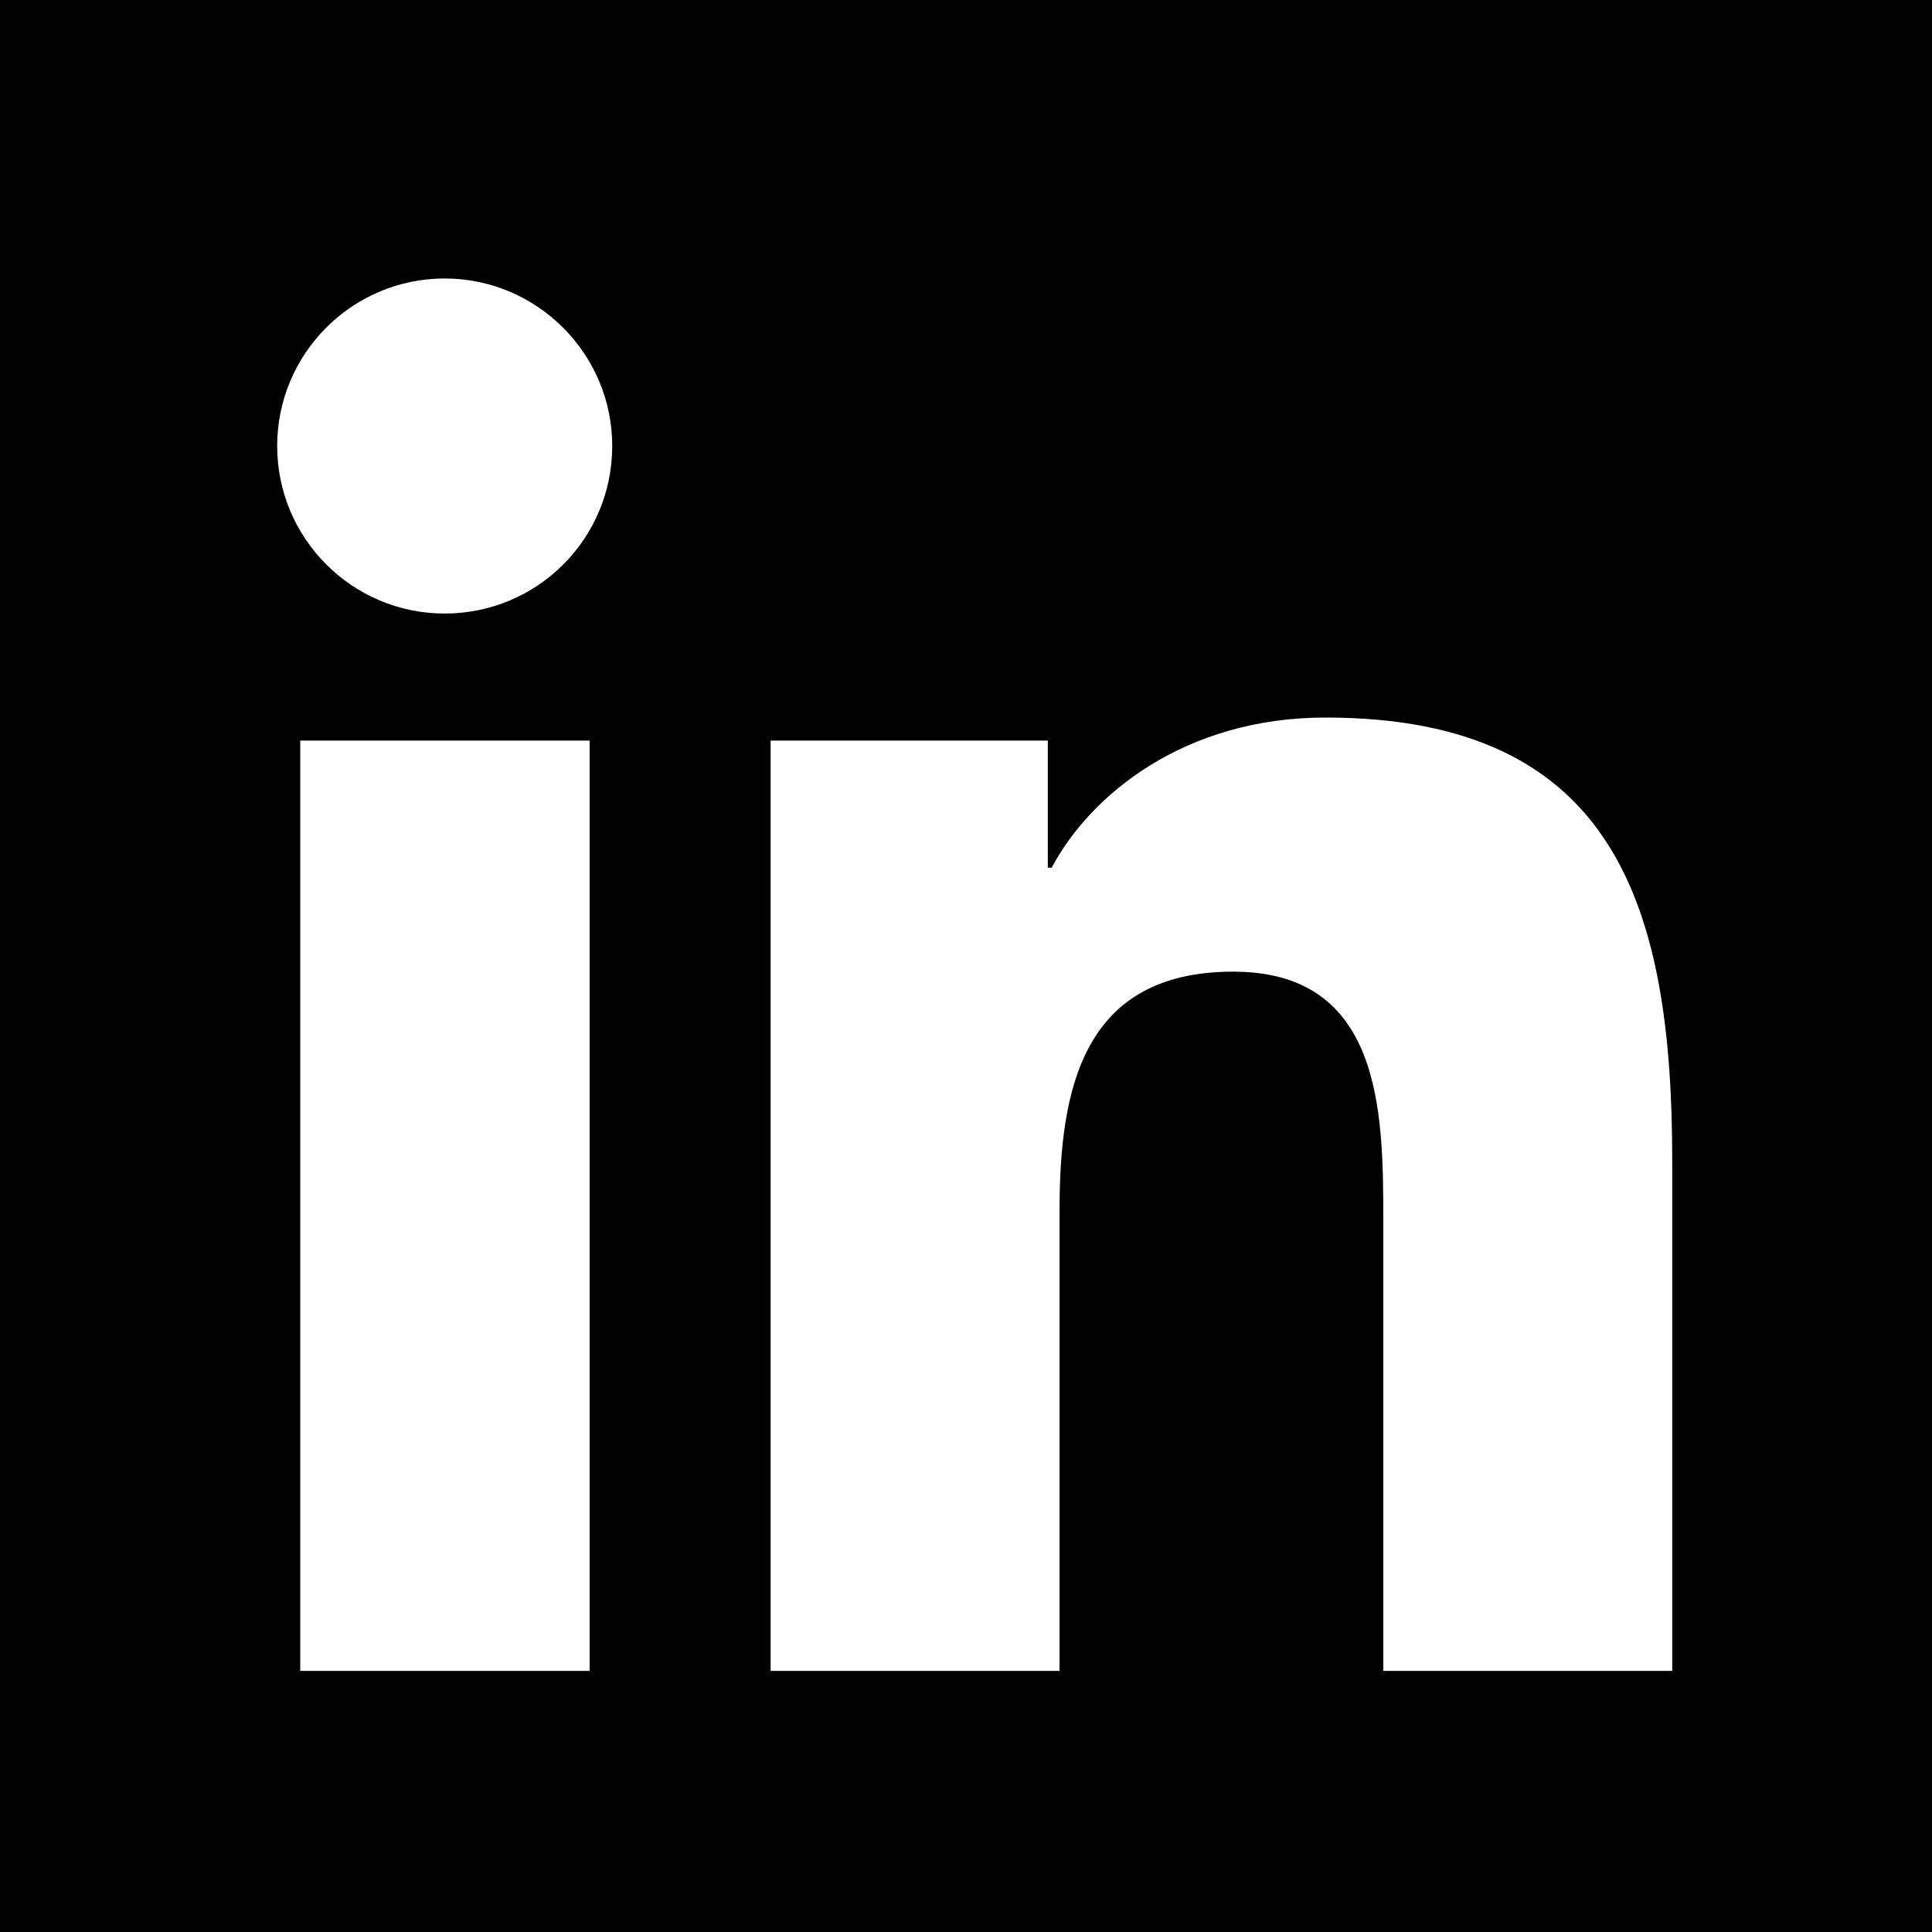
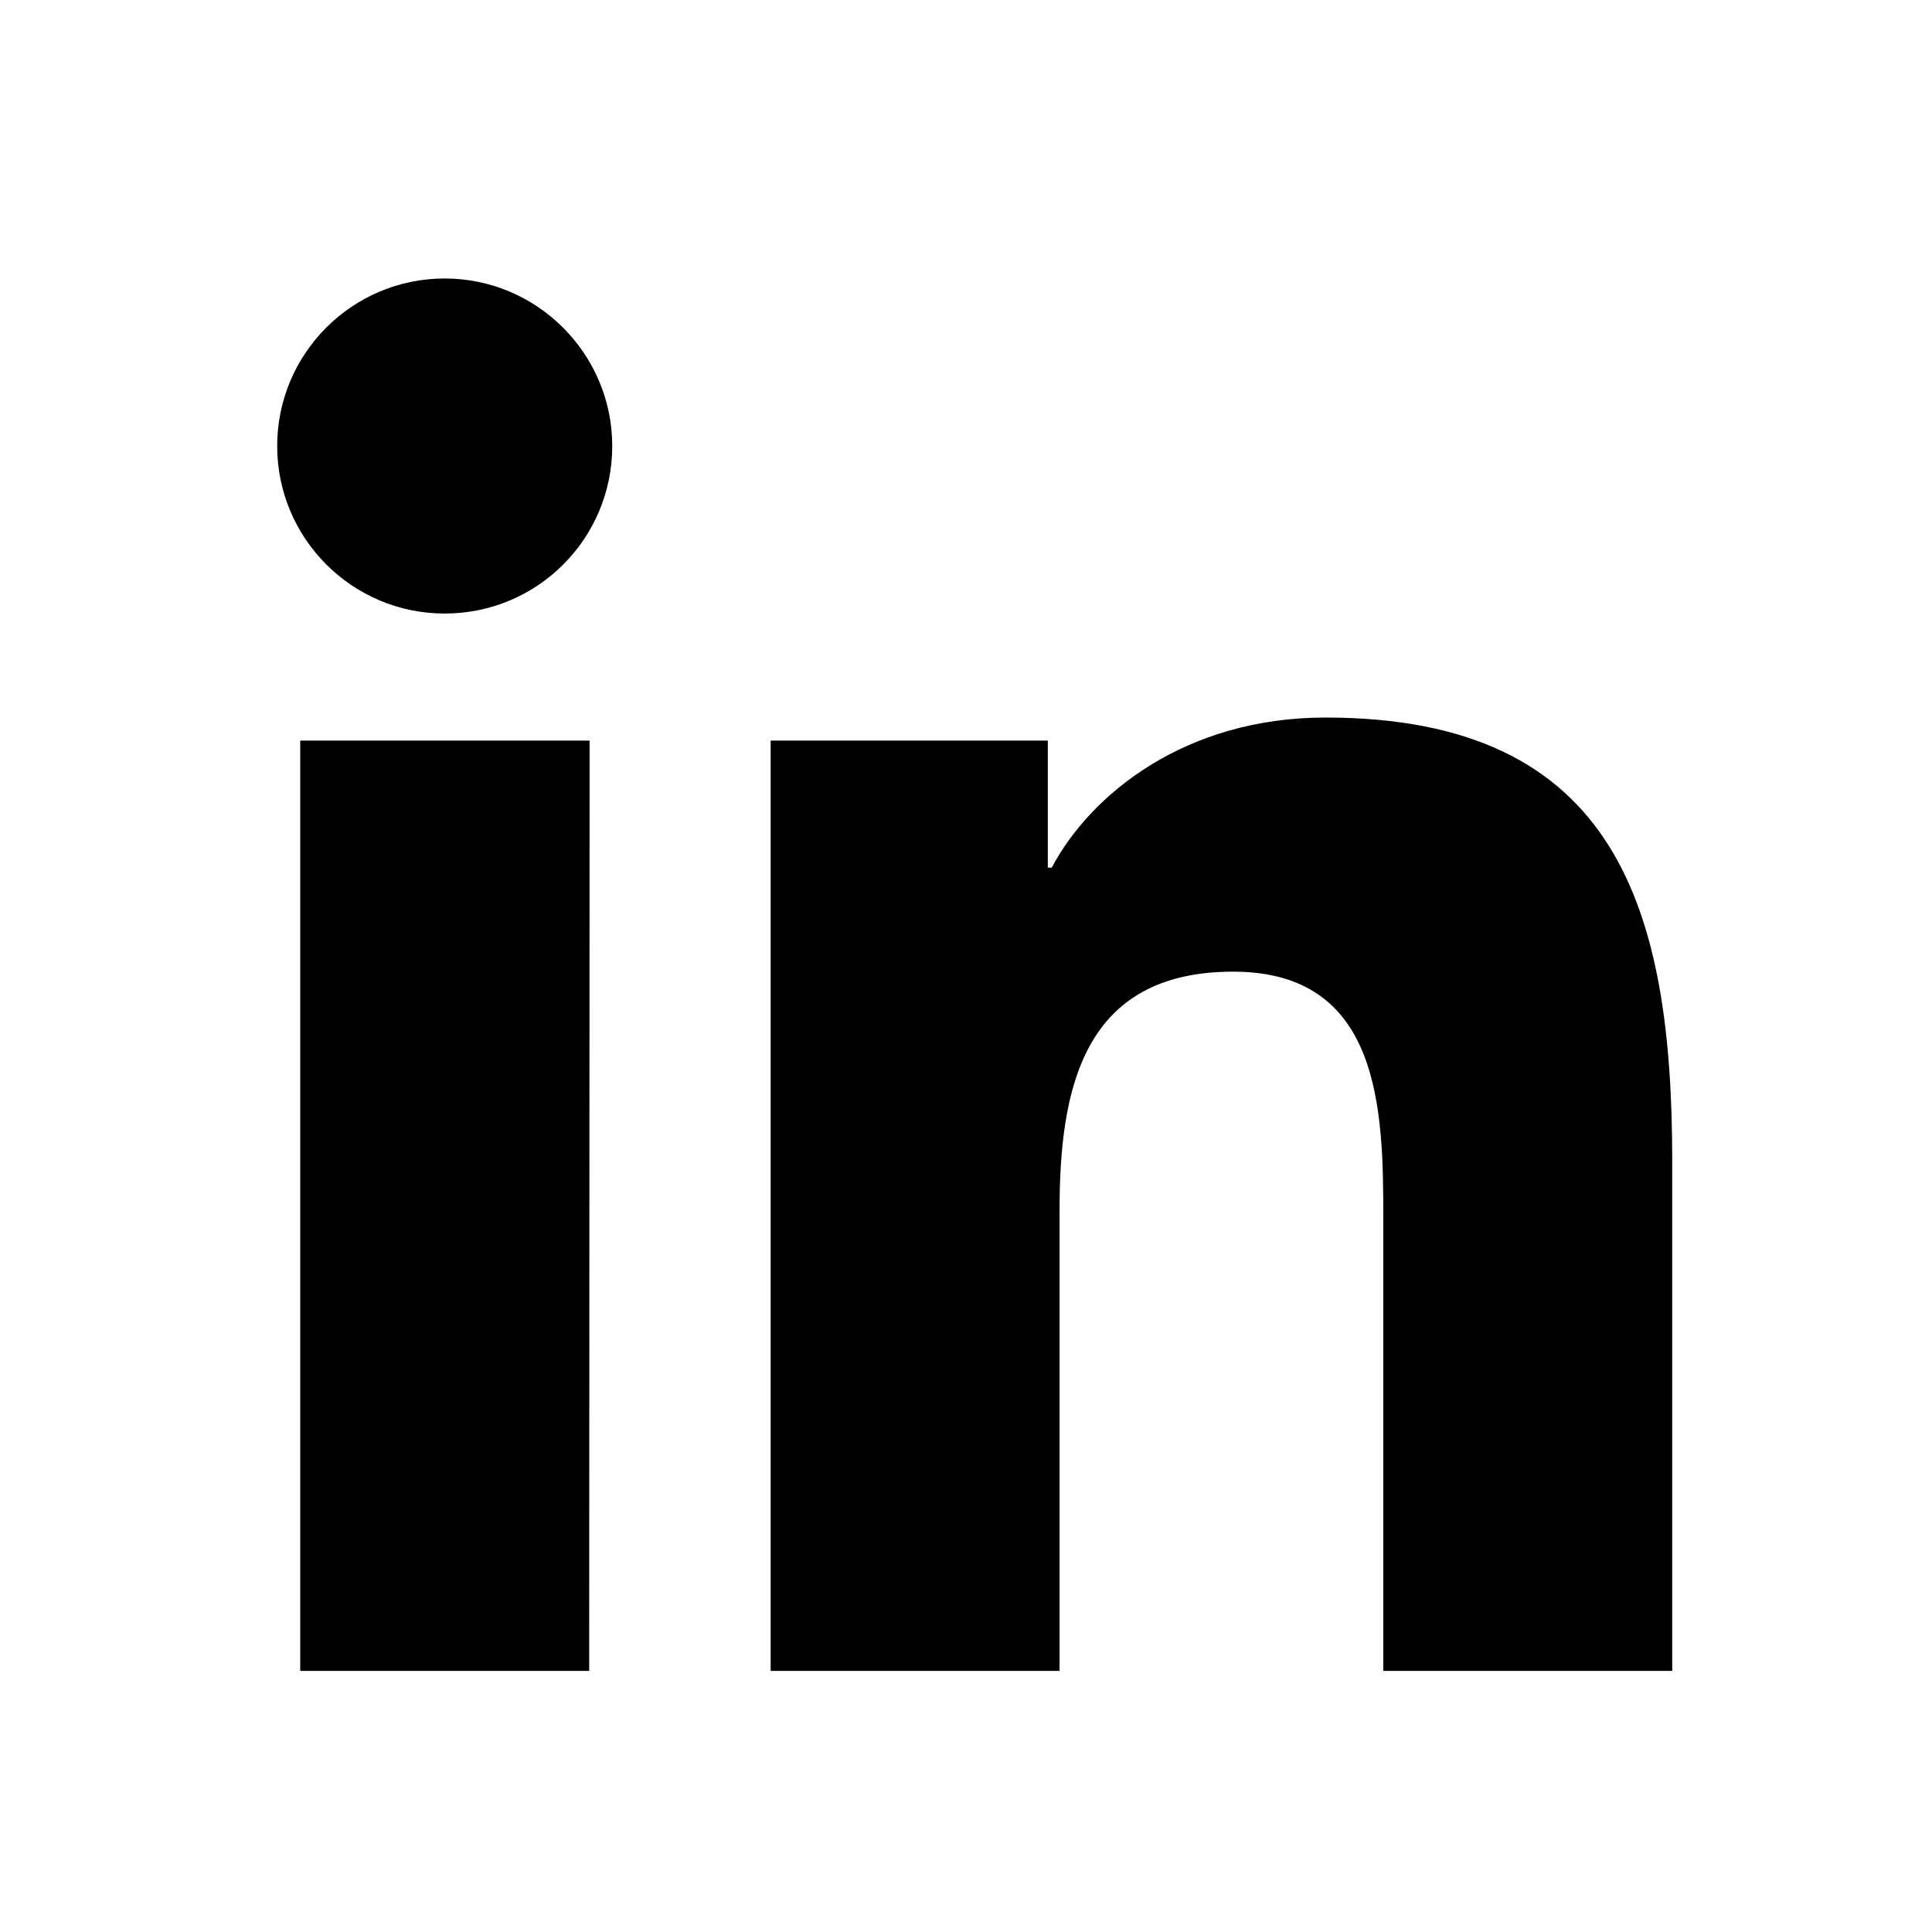
- <svg xmlns="http://www.w3.org/2000/svg" aria-hidden="true" focusable="false" role="img" viewBox="-255 57 444 444">
-   <path d="M193,57h-448l0,0v444l0,0l448,4l0,0V57L193,57z M-119.6,441H-186V227.2h66.5V441H-119.6z M-152.8,198 c-21.3,0-38.5-17.3-38.5-38.5s17.2-38.5,38.5-38.5c21.2,0,38.5,17.3,38.5,38.5C-114.3,180.8-131.5,198-152.8,198z M129.3,441H62.9 V337c0-24.8-0.5-56.7-34.5-56.7c-34.6,0-39.9,27-39.9,54.9V441h-66.4V227.2h63.7v29.2h0.9c8.9-16.8,30.6-34.5,62.9-34.5 c67.2,0,79.7,44.3,79.7,101.9V441z" />
+ <svg xmlns="http://www.w3.org/2000/svg" aria-hidden="true" focusable="false" role="img" viewBox="-257 59 444 444" class="link__icon">
+   <path fill="currentColor" d="M-121.6,443H-188V229.2h66.5L-121.6,443L-121.6,443z M-154.8,200c-21.3,0-38.5-17.3-38.5-38.5s17.2-38.5,38.5-38.5 c21.2,0,38.5,17.3,38.5,38.5C-116.3,182.8-133.5,200-154.8,200z M127.3,443H60.9V339c0-24.8-0.5-56.7-34.5-56.7 c-34.6,0-39.9,27-39.9,54.9V443h-66.4V229.2h63.7v29.2h0.9c8.9-16.8,30.6-34.5,62.9-34.5c67.2,0,79.7,44.3,79.7,101.9L127.3,443 L127.3,443z" />
</svg>
